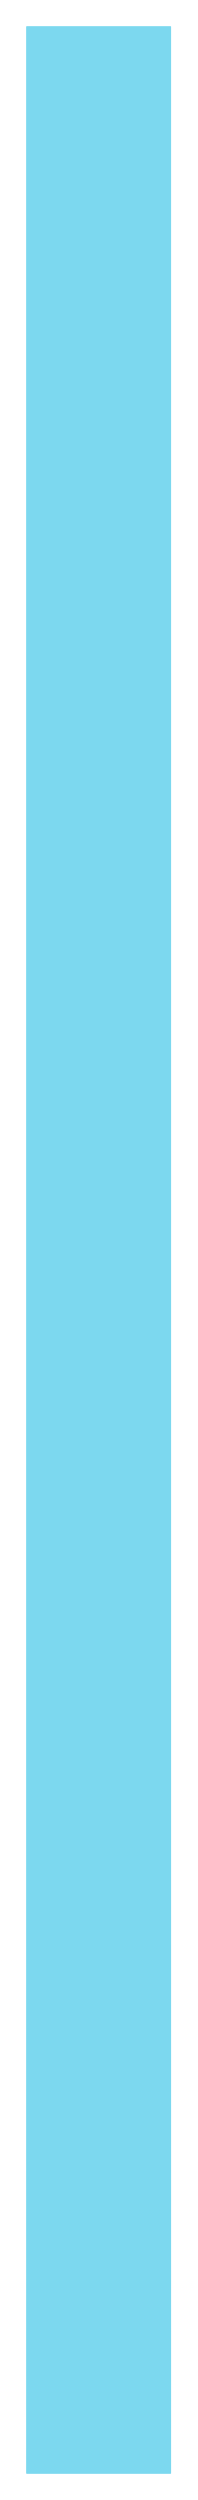
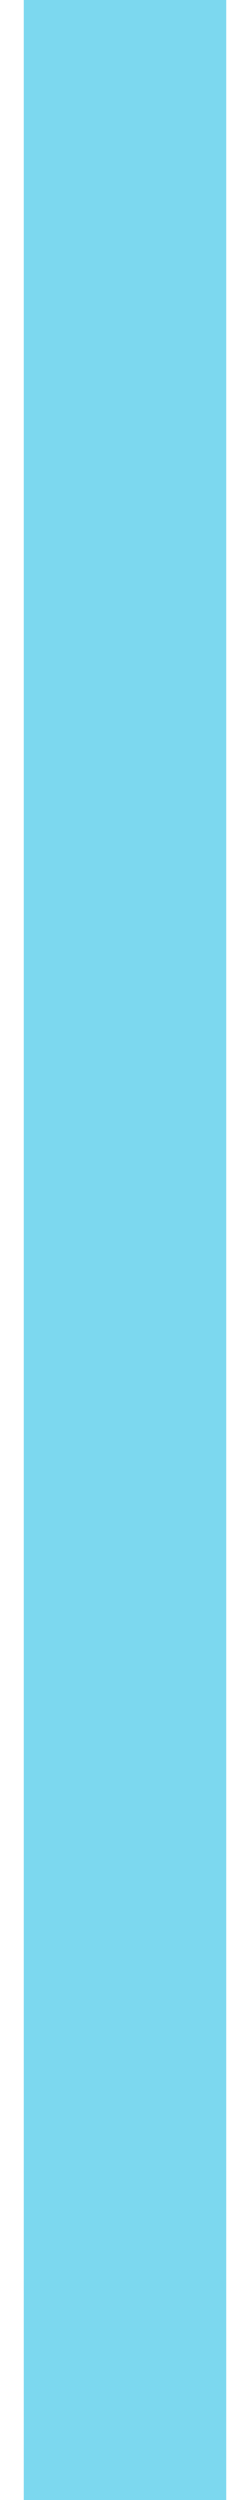
- <svg xmlns="http://www.w3.org/2000/svg" height="1940.048pt" viewBox="1667.244 -381.195 153.084 1940.048" width="153.084pt">
-   <path d="m1688.051-360.387 111.471-.001v1898.435h-111.471z" fill="#7cd8ef" stroke="#7cd8ef" stroke-linecap="round" stroke-linejoin="round" />
+ <svg xmlns="http://www.w3.org/2000/svg" width="100%" height="100%" viewBox="0 0 100 1000" preserveAspectRatio="none">
+   <path d="M 10 0 h 80 v 1000 h -80 z" fill="#7cd8ef" stroke="#7cd8ef" stroke-linecap="round" stroke-linejoin="round" />
</svg>
